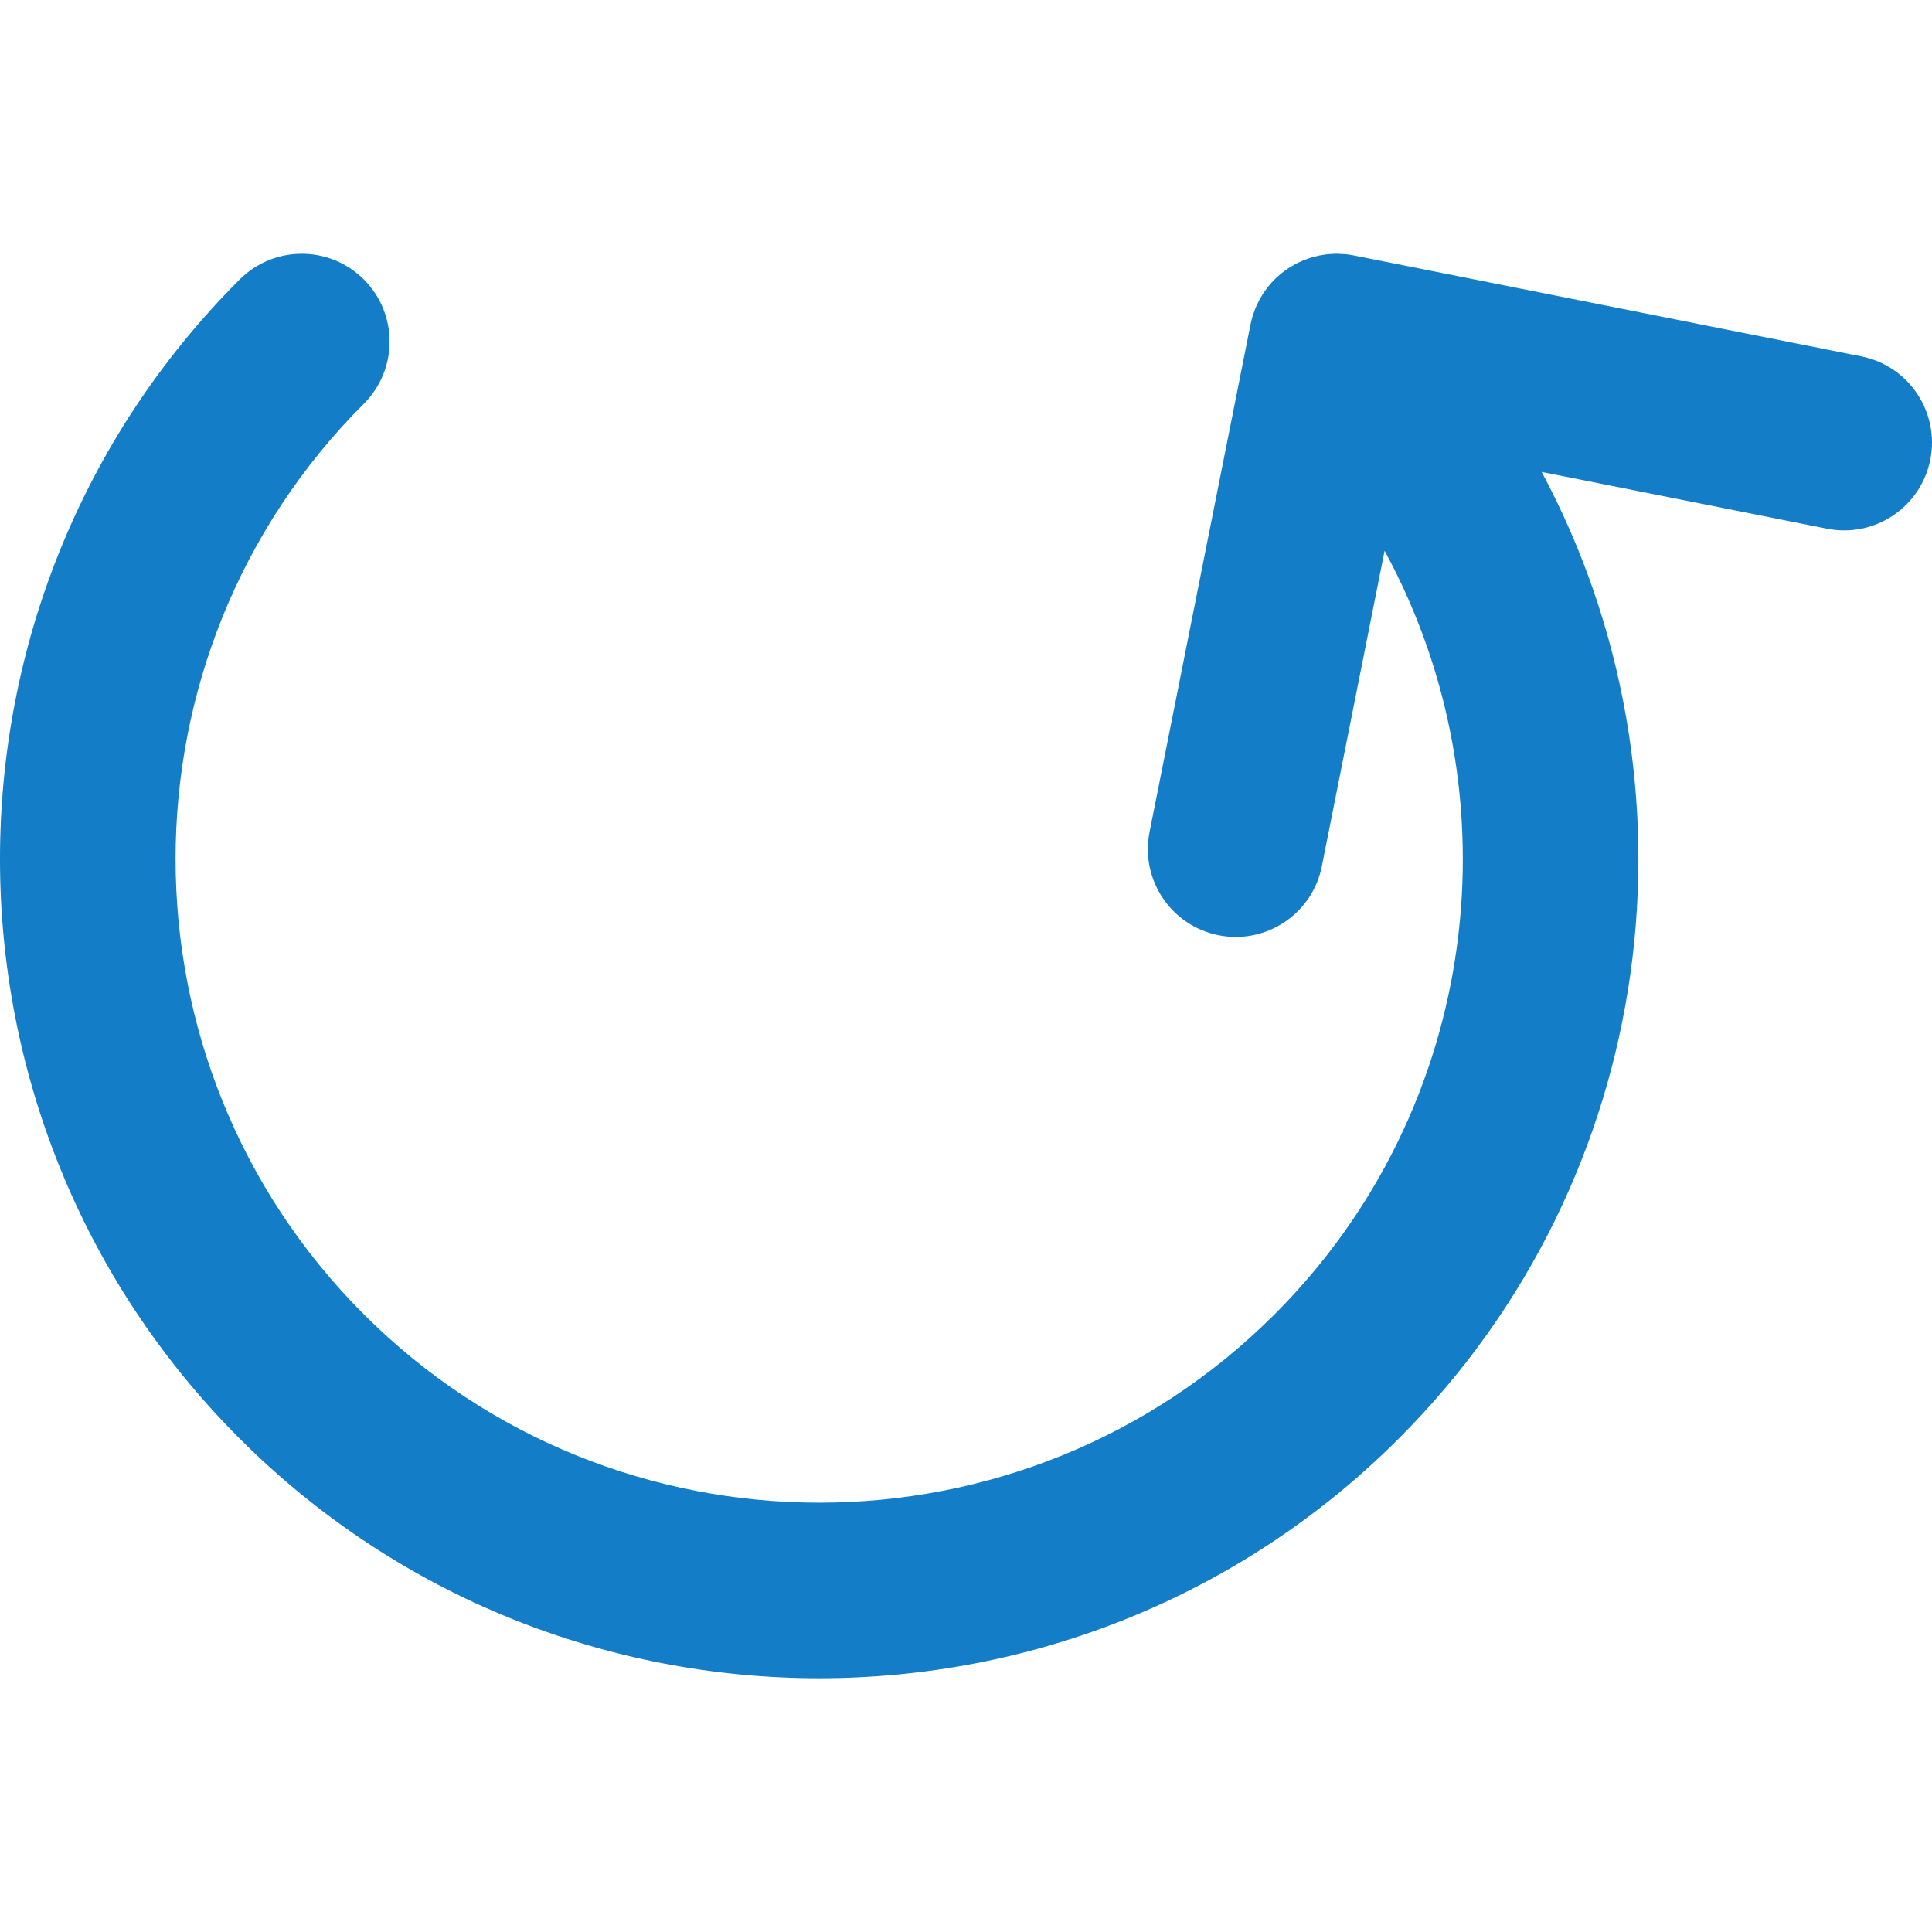
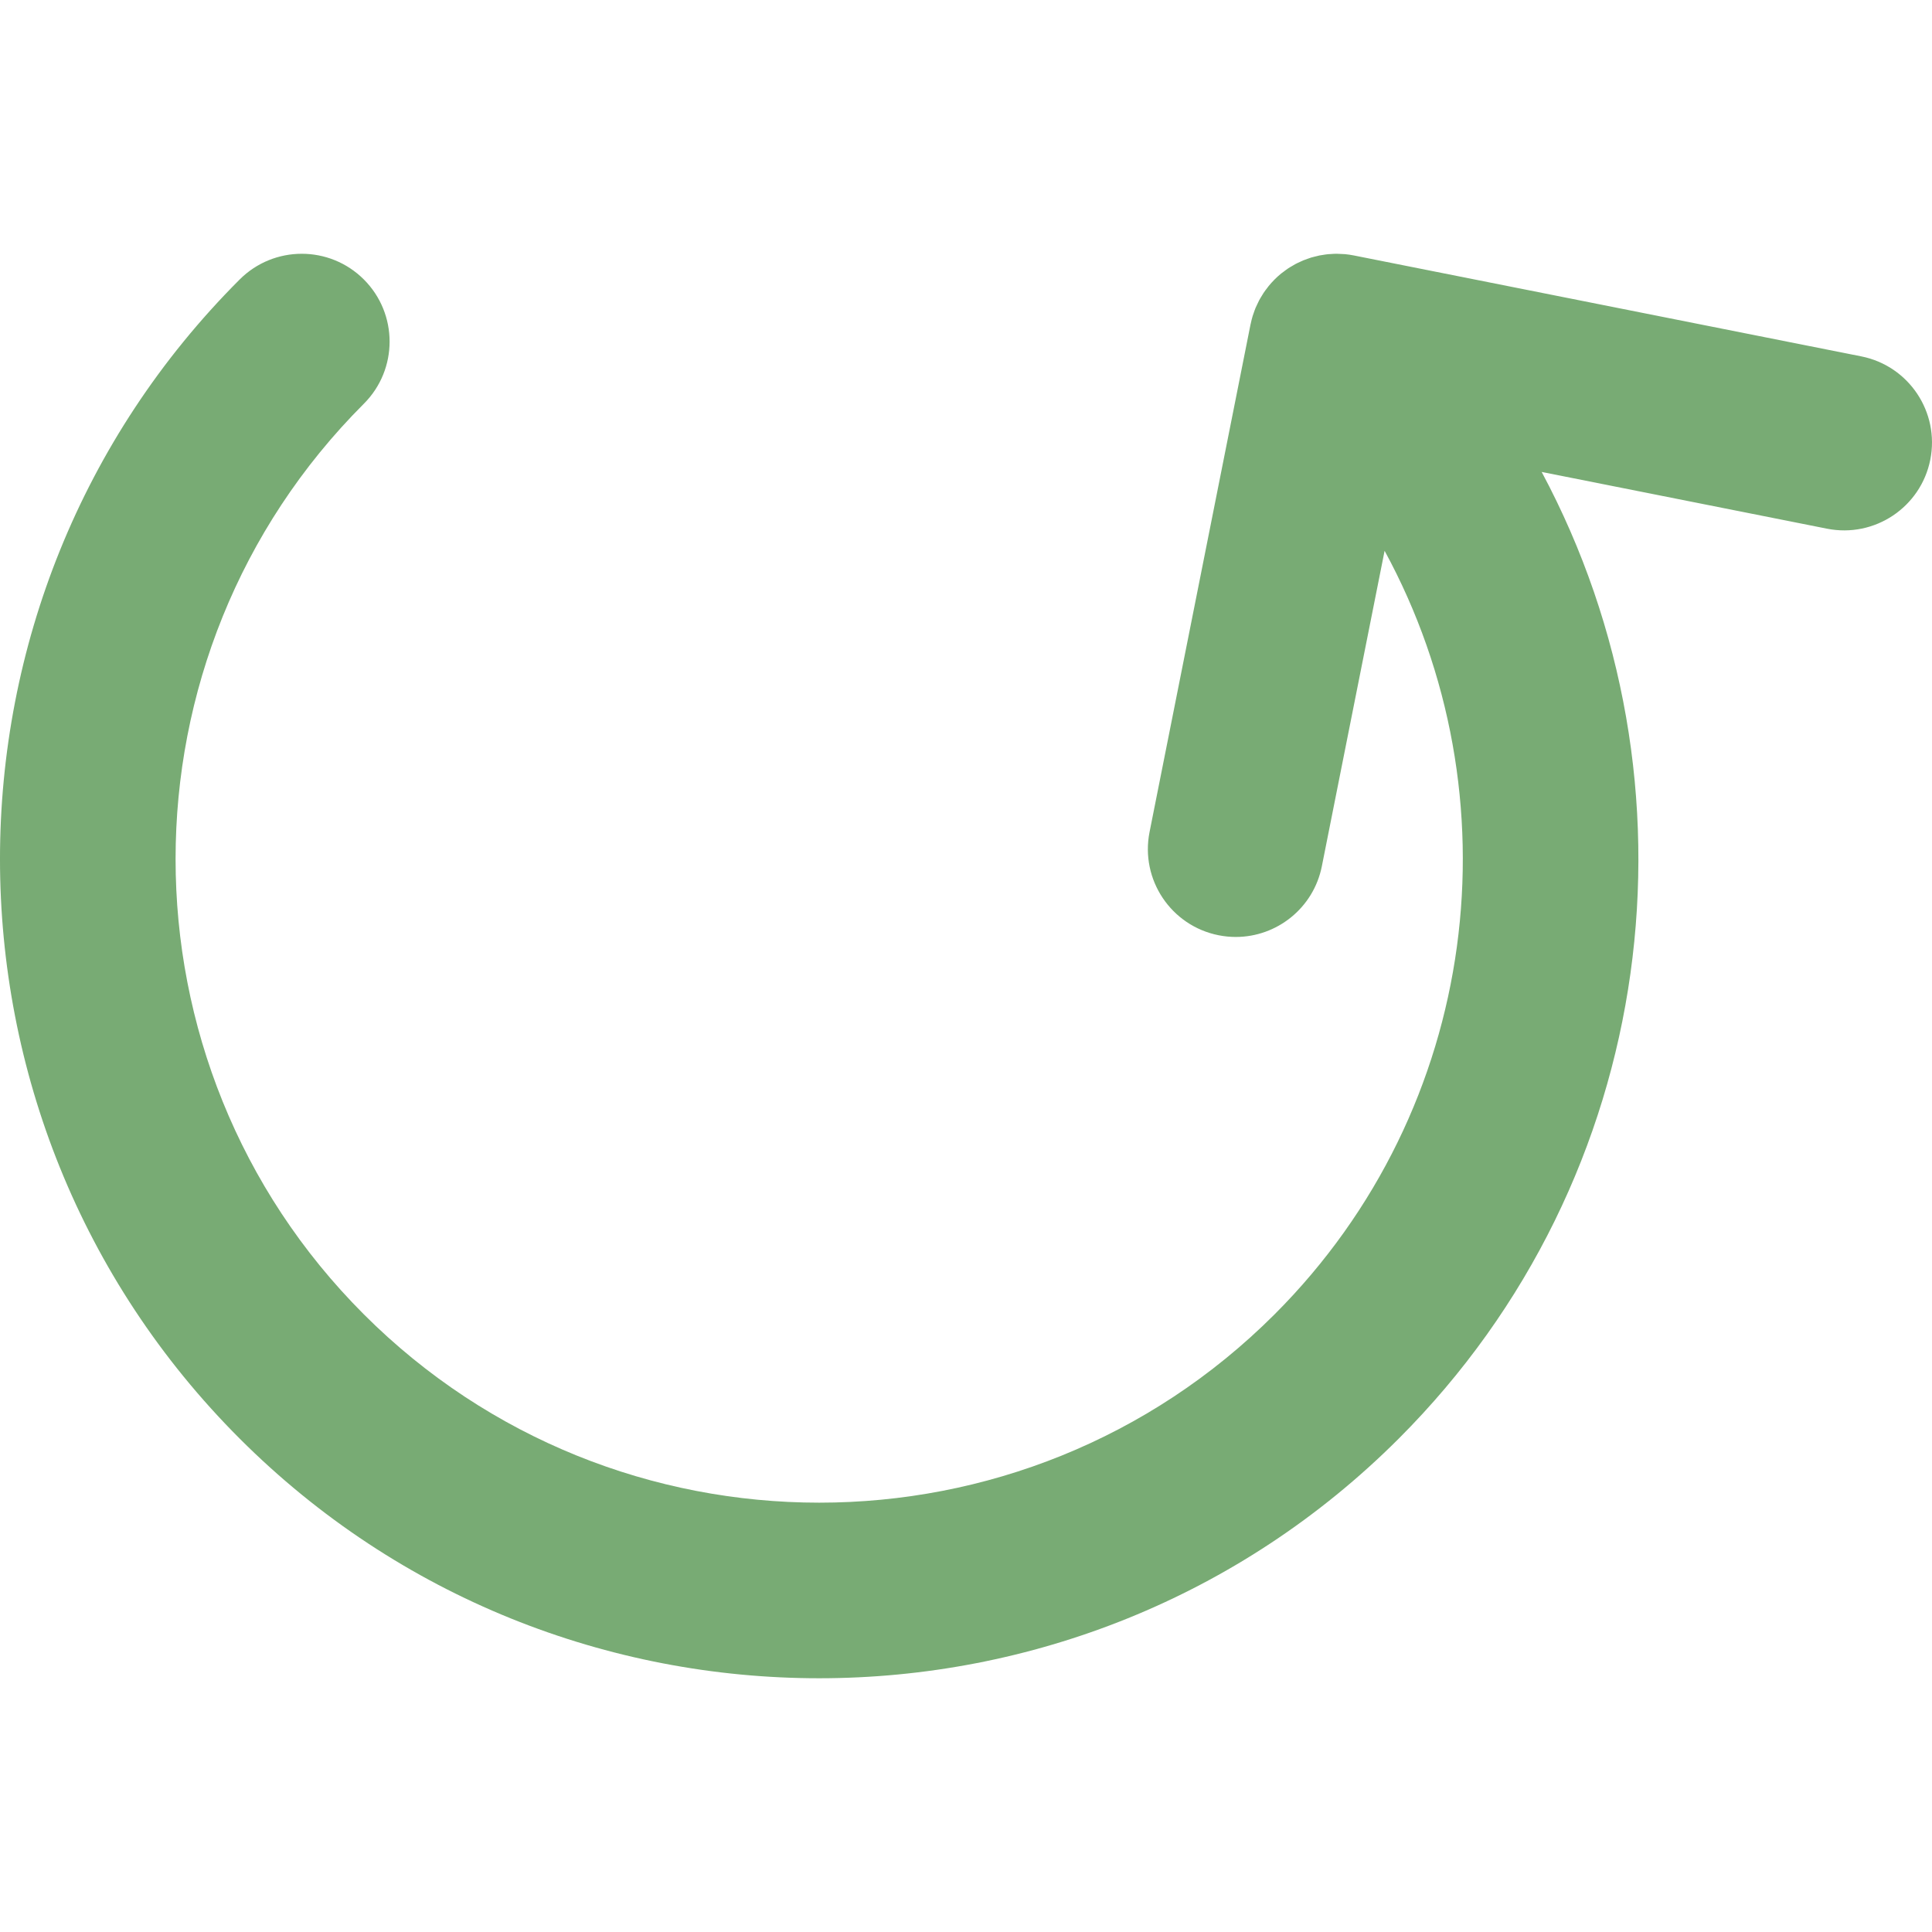
<svg xmlns="http://www.w3.org/2000/svg" version="1.1" id="Layer_1" x="0px" y="0px" viewBox="0 0 512 512" style="enable-background:new 0 0 512 512;" xml:space="preserve">
-   <path style="fill:#147dc8;" d="M493.257,94.444l-134.489-26.75c-0.006-0.002-0.014-0.002-0.022-0.003  c-0.763-0.151-1.53-0.264-2.303-0.338c-0.393-0.037-0.779-0.037-1.169-0.056c-0.36-0.016-0.72-0.048-1.08-0.048  c-0.535,0-1.065,0.039-1.592,0.078c-0.22,0.016-0.438,0.014-0.658,0.036c-0.503,0.048-0.998,0.133-1.493,0.216  c-0.251,0.04-0.506,0.068-0.757,0.118c-0.427,0.085-0.846,0.2-1.266,0.309c-0.318,0.082-0.636,0.151-0.951,0.245  c-0.341,0.102-0.67,0.233-1.006,0.352c-0.385,0.137-0.77,0.262-1.148,0.421c-0.265,0.109-0.518,0.241-0.777,0.36  c-0.428,0.196-0.86,0.386-1.277,0.61c-0.234,0.126-0.458,0.273-0.686,0.407c-0.421,0.242-0.841,0.479-1.251,0.751  c-0.4,0.267-0.779,0.565-1.164,0.857c-0.214,0.163-0.436,0.306-0.646,0.476c-0.608,0.495-1.189,1.023-1.746,1.58  c-0.002,0.002-0.003,0.003-0.005,0.005c-0.02,0.02-0.039,0.042-0.057,0.064c-0.523,0.526-1.023,1.077-1.496,1.654  c-0.129,0.158-0.239,0.324-0.363,0.486c-0.343,0.439-0.681,0.881-0.993,1.349c-0.174,0.259-0.321,0.529-0.484,0.793  c-0.231,0.38-0.47,0.756-0.68,1.151c-0.188,0.354-0.348,0.717-0.517,1.075c-0.152,0.324-0.313,0.639-0.452,0.971  c-0.194,0.469-0.354,0.947-0.515,1.425c-0.082,0.242-0.178,0.476-0.251,0.722c-0.199,0.652-0.358,1.313-0.498,1.975  c-0.019,0.085-0.047,0.166-0.064,0.253l-0.008,0.042c-0.008,0.033-0.014,0.064-0.02,0.096l-26.727,134.354  c-2.508,12.608,5.68,24.861,18.288,27.371c1.533,0.304,3.062,0.452,4.565,0.452c10.88,0,20.602-7.664,22.805-18.74l16.629-83.597  c35.257,64.738,25.543,147.648-29.165,202.356c-33.272,33.272-76.965,49.906-120.67,49.901  c-43.694-0.003-87.402-16.637-120.667-49.9c-66.535-66.537-66.535-174.799,0-241.334c9.09-9.09,9.09-23.828,0-32.92  c-9.089-9.089-23.828-9.089-32.918,0c-84.687,84.687-84.687,222.484,0,307.171c42.347,42.349,97.958,63.52,153.585,63.515  c55.615-0.005,111.247-21.176,153.589-63.515c69.242-69.242,81.856-173.979,37.872-256.171l75.618,15.039  c12.607,2.506,24.86-5.681,27.371-18.288C514.054,109.208,505.867,96.952,493.257,94.444z" />
+   <path style="fill:#78ab74;" d="M493.257,94.444l-134.489-26.75c-0.006-0.002-0.014-0.002-0.022-0.003  c-0.763-0.151-1.53-0.264-2.303-0.338c-0.393-0.037-0.779-0.037-1.169-0.056c-0.36-0.016-0.72-0.048-1.08-0.048  c-0.535,0-1.065,0.039-1.592,0.078c-0.22,0.016-0.438,0.014-0.658,0.036c-0.503,0.048-0.998,0.133-1.493,0.216  c-0.251,0.04-0.506,0.068-0.757,0.118c-0.427,0.085-0.846,0.2-1.266,0.309c-0.318,0.082-0.636,0.151-0.951,0.245  c-0.341,0.102-0.67,0.233-1.006,0.352c-0.385,0.137-0.77,0.262-1.148,0.421c-0.265,0.109-0.518,0.241-0.777,0.36  c-0.428,0.196-0.86,0.386-1.277,0.61c-0.234,0.126-0.458,0.273-0.686,0.407c-0.421,0.242-0.841,0.479-1.251,0.751  c-0.4,0.267-0.779,0.565-1.164,0.857c-0.214,0.163-0.436,0.306-0.646,0.476c-0.608,0.495-1.189,1.023-1.746,1.58  c-0.002,0.002-0.003,0.003-0.005,0.005c-0.02,0.02-0.039,0.042-0.057,0.064c-0.523,0.526-1.023,1.077-1.496,1.654  c-0.129,0.158-0.239,0.324-0.363,0.486c-0.343,0.439-0.681,0.881-0.993,1.349c-0.174,0.259-0.321,0.529-0.484,0.793  c-0.231,0.38-0.47,0.756-0.68,1.151c-0.188,0.354-0.348,0.717-0.517,1.075c-0.152,0.324-0.313,0.639-0.452,0.971  c-0.194,0.469-0.354,0.947-0.515,1.425c-0.082,0.242-0.178,0.476-0.251,0.722c-0.199,0.652-0.358,1.313-0.498,1.975  c-0.019,0.085-0.047,0.166-0.064,0.253l-0.008,0.042c-0.008,0.033-0.014,0.064-0.02,0.096l-26.727,134.354  c-2.508,12.608,5.68,24.861,18.288,27.371c1.533,0.304,3.062,0.452,4.565,0.452c10.88,0,20.602-7.664,22.805-18.74l16.629-83.597  c35.257,64.738,25.543,147.648-29.165,202.356c-33.272,33.272-76.965,49.906-120.67,49.901  c-43.694-0.003-87.402-16.637-120.667-49.9c-66.535-66.537-66.535-174.799,0-241.334c9.09-9.09,9.09-23.828,0-32.92  c-9.089-9.089-23.828-9.089-32.918,0c-84.687,84.687-84.687,222.484,0,307.171c42.347,42.349,97.958,63.52,153.585,63.515  c55.615-0.005,111.247-21.176,153.589-63.515c69.242-69.242,81.856-173.979,37.872-256.171l75.618,15.039  c12.607,2.506,24.86-5.681,27.371-18.288C514.054,109.208,505.867,96.952,493.257,94.444z" />
  <g>
</g>
  <g>
</g>
  <g>
</g>
  <g>
</g>
  <g>
</g>
  <g>
</g>
  <g>
</g>
  <g>
</g>
  <g>
</g>
  <g>
</g>
  <g>
</g>
  <g>
</g>
  <g>
</g>
  <g>
</g>
  <g>
</g>
</svg>
